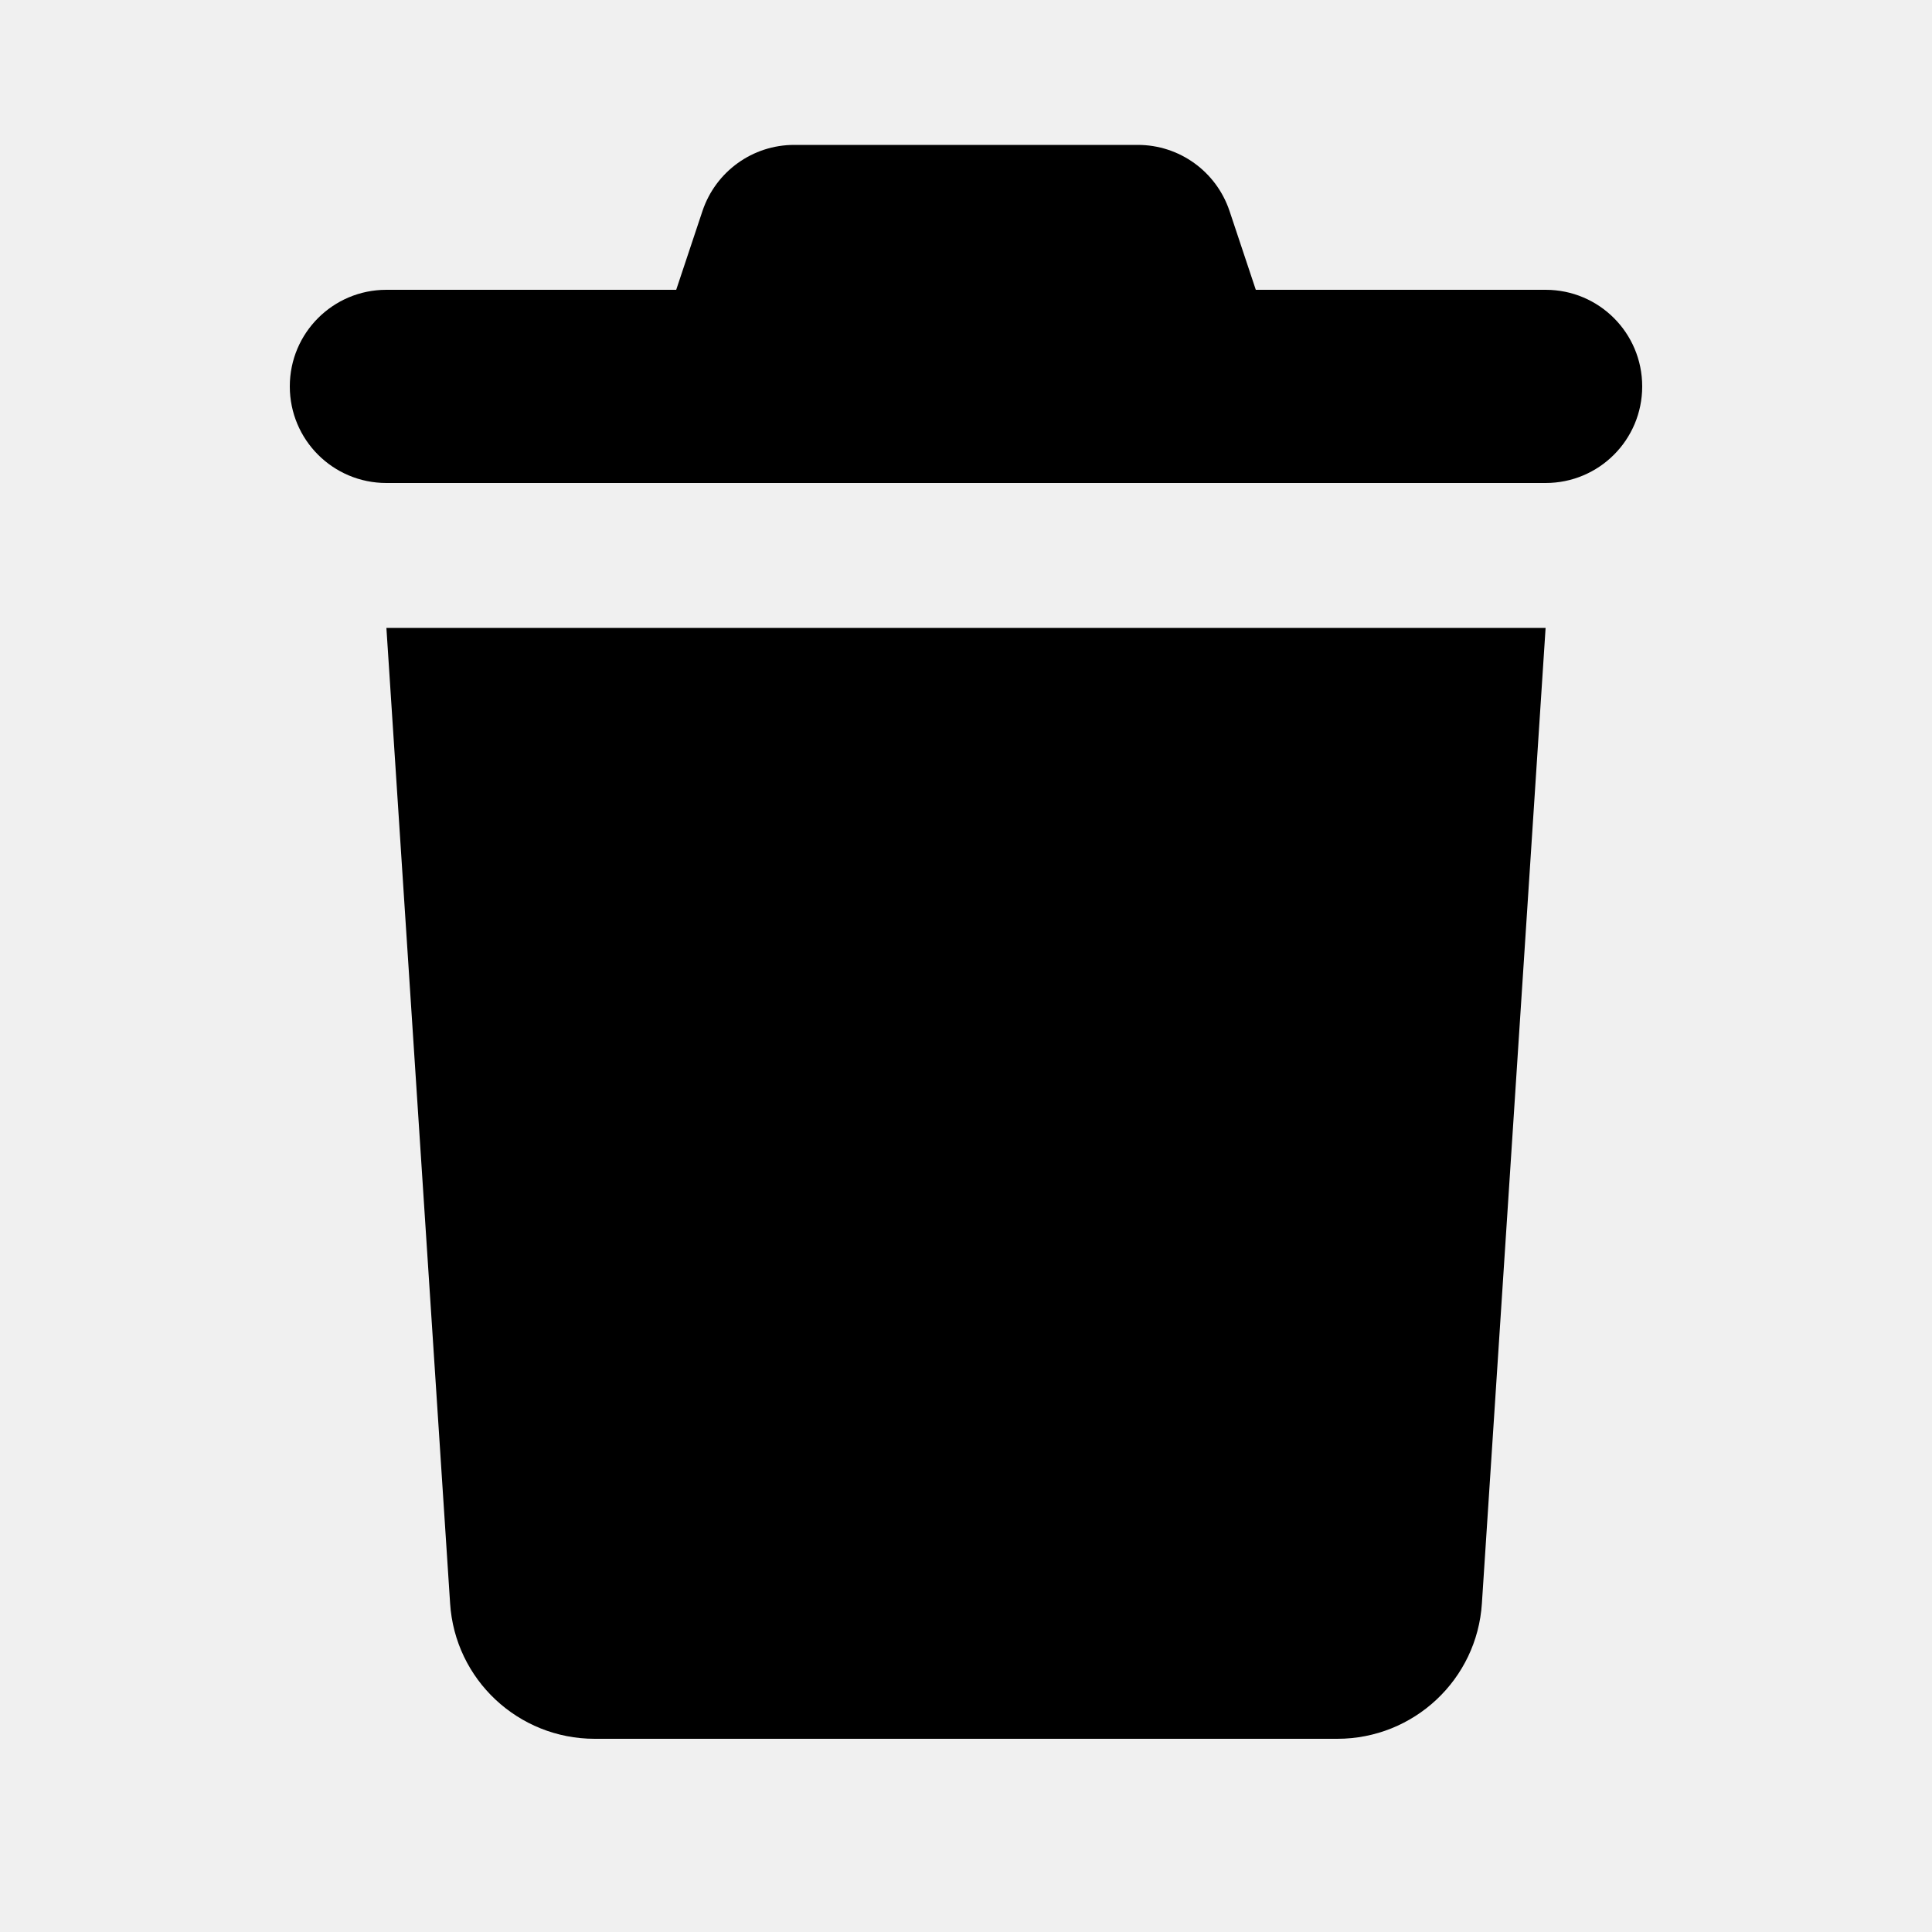
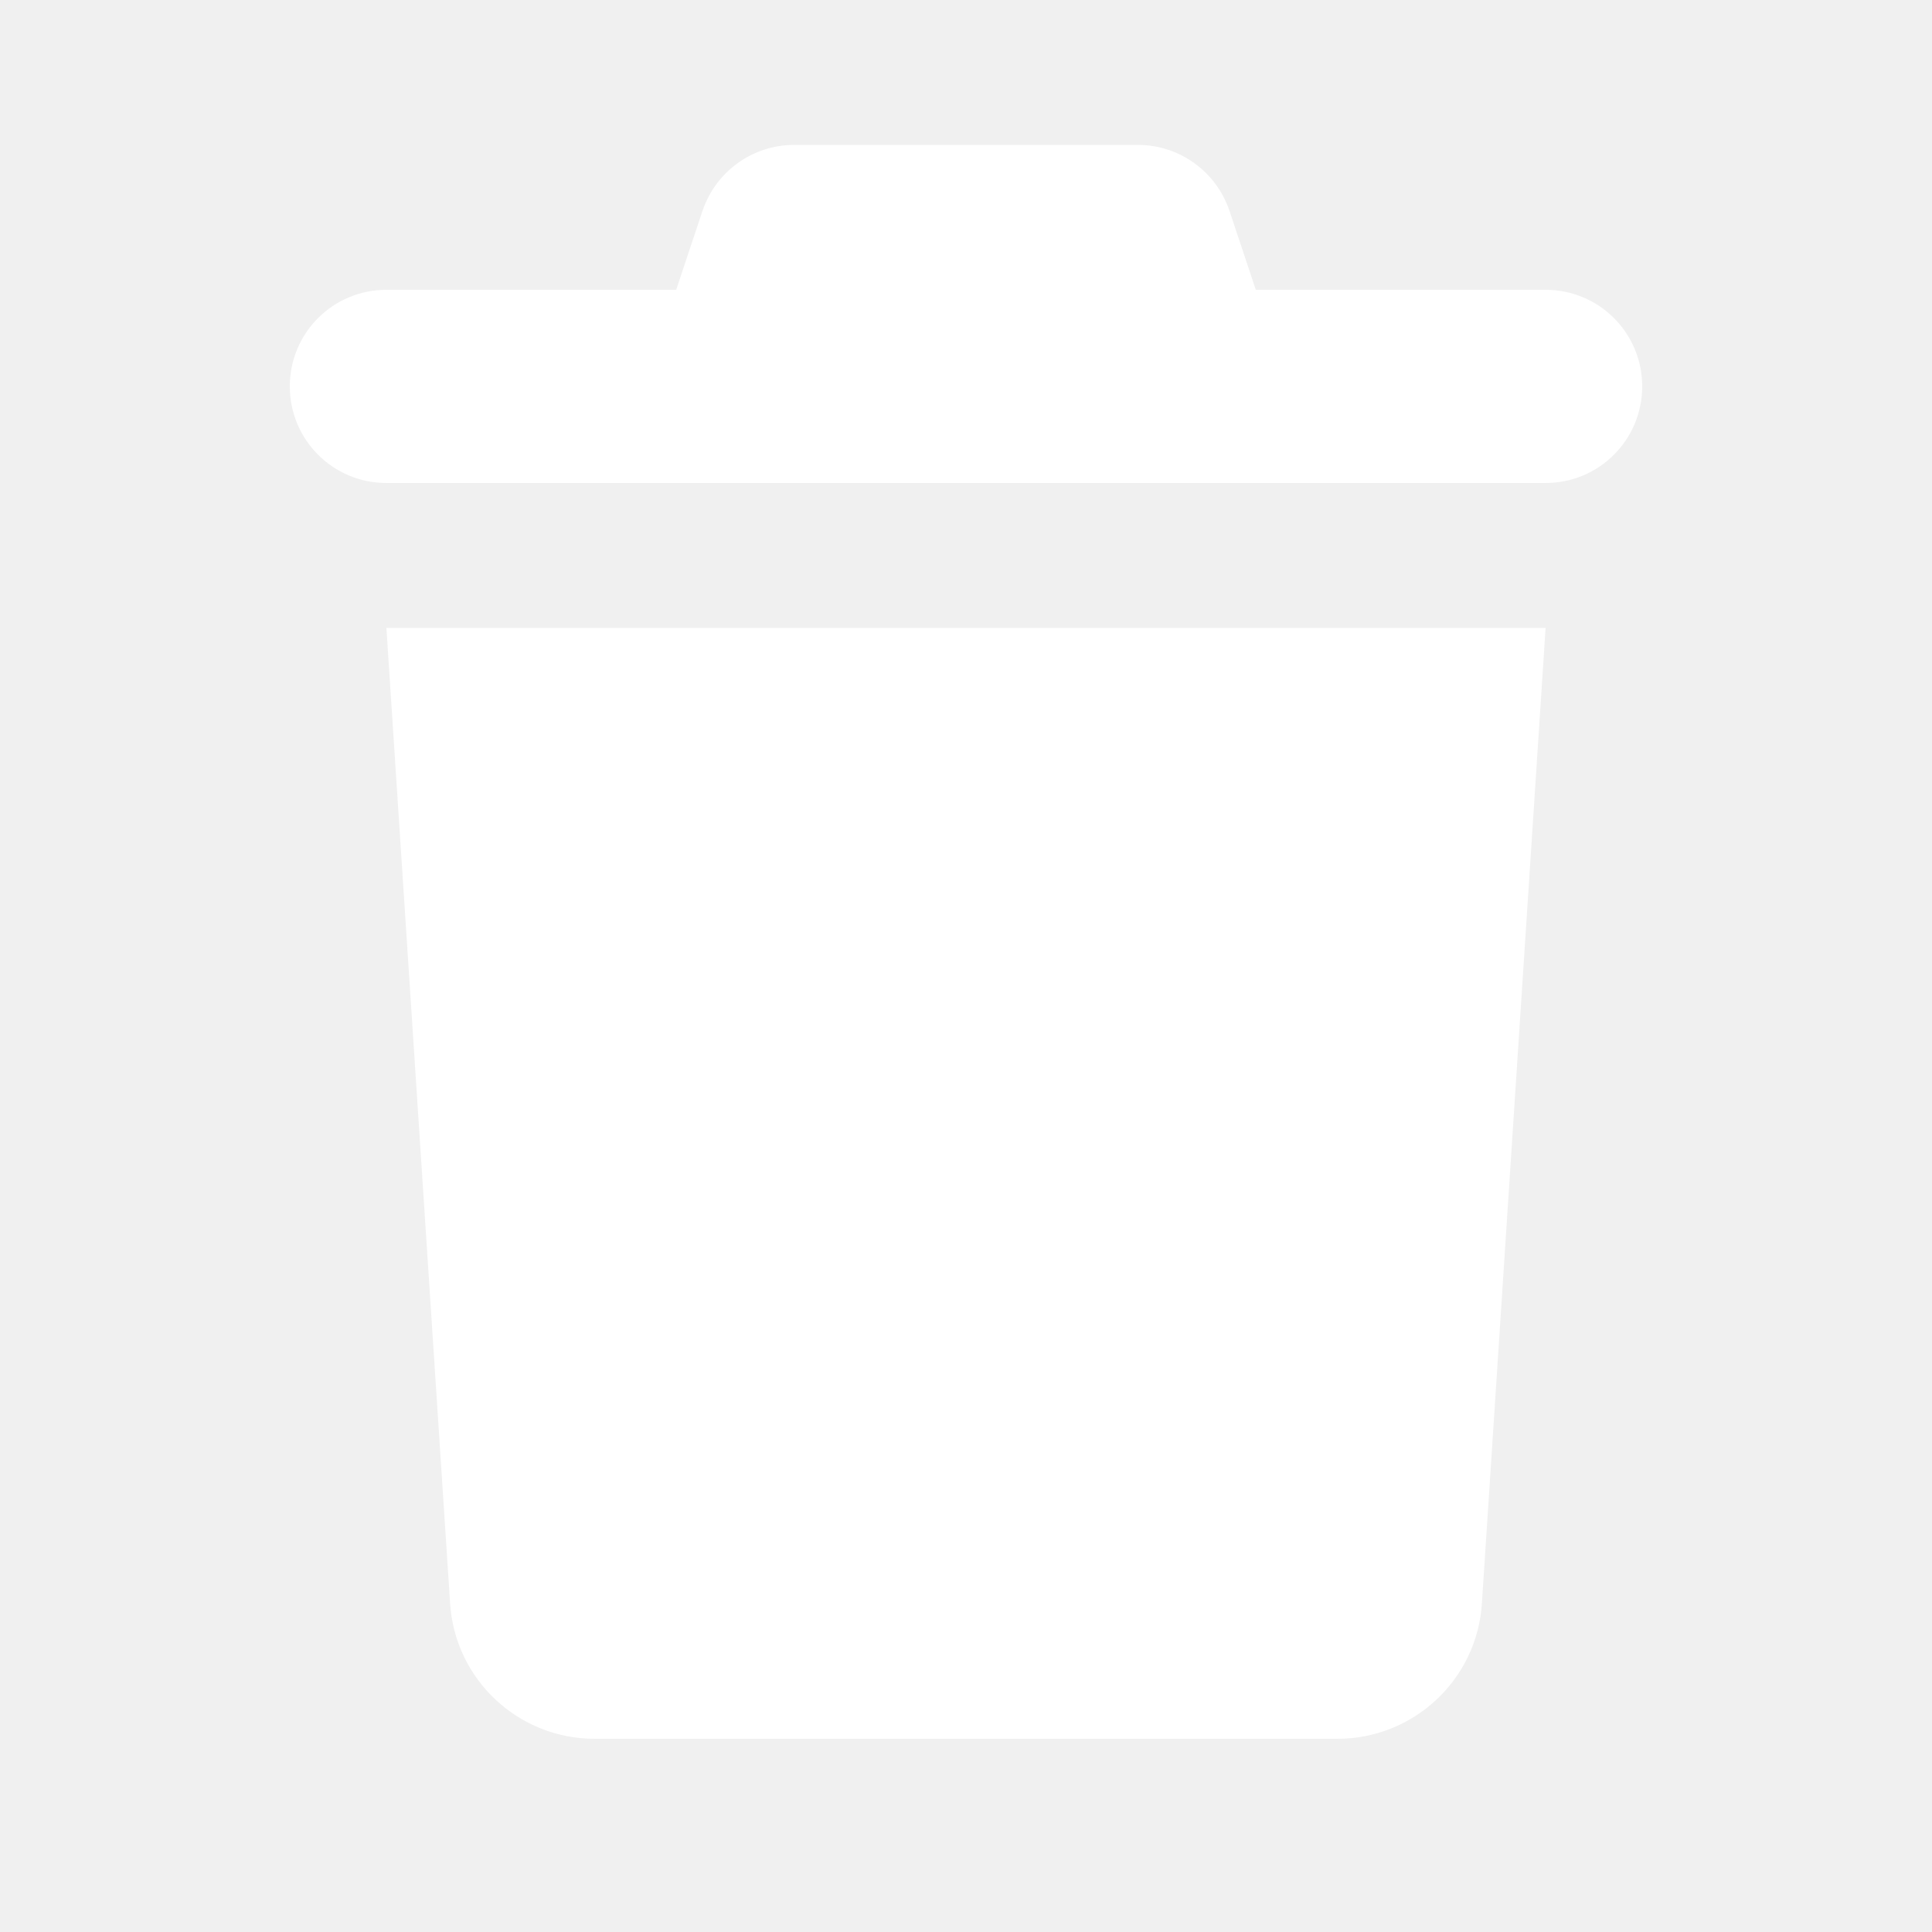
<svg xmlns="http://www.w3.org/2000/svg" viewBox="0 0 640 640">
-   <path d="M232.7 69.9L224 96L128 96C110.3 96 96 110.3 96 128C96 145.7 110.3 160 128 160L512 160C529.7 160 544 145.7 544 128C544 110.3 529.7 96 512 96L416 96L407.3 69.9C402.9 56.8 390.7 48 376.9 48L263.1 48C249.3 48 237.1 56.8 232.7 69.9zM512 208L128 208L149.1 531.1C150.7 556.4 171.7 576 197 576L443 576C468.3 576 489.3 556.4 490.9 531.1L512 208z" />
+   <path fill="#ffffff" d="M232.7 69.9L224 96L128 96C110.3 96 96 110.3 96 128C96 145.7 110.3 160 128 160L512 160C529.7 160 544 145.7 544 128C544 110.3 529.7 96 512 96L416 96L407.3 69.9C402.9 56.8 390.7 48 376.9 48L263.1 48C249.3 48 237.1 56.8 232.7 69.9zM512 208L128 208L149.1 531.1C150.7 556.4 171.7 576 197 576L443 576C468.3 576 489.3 556.4 490.9 531.1L512 208z" />
</svg>
